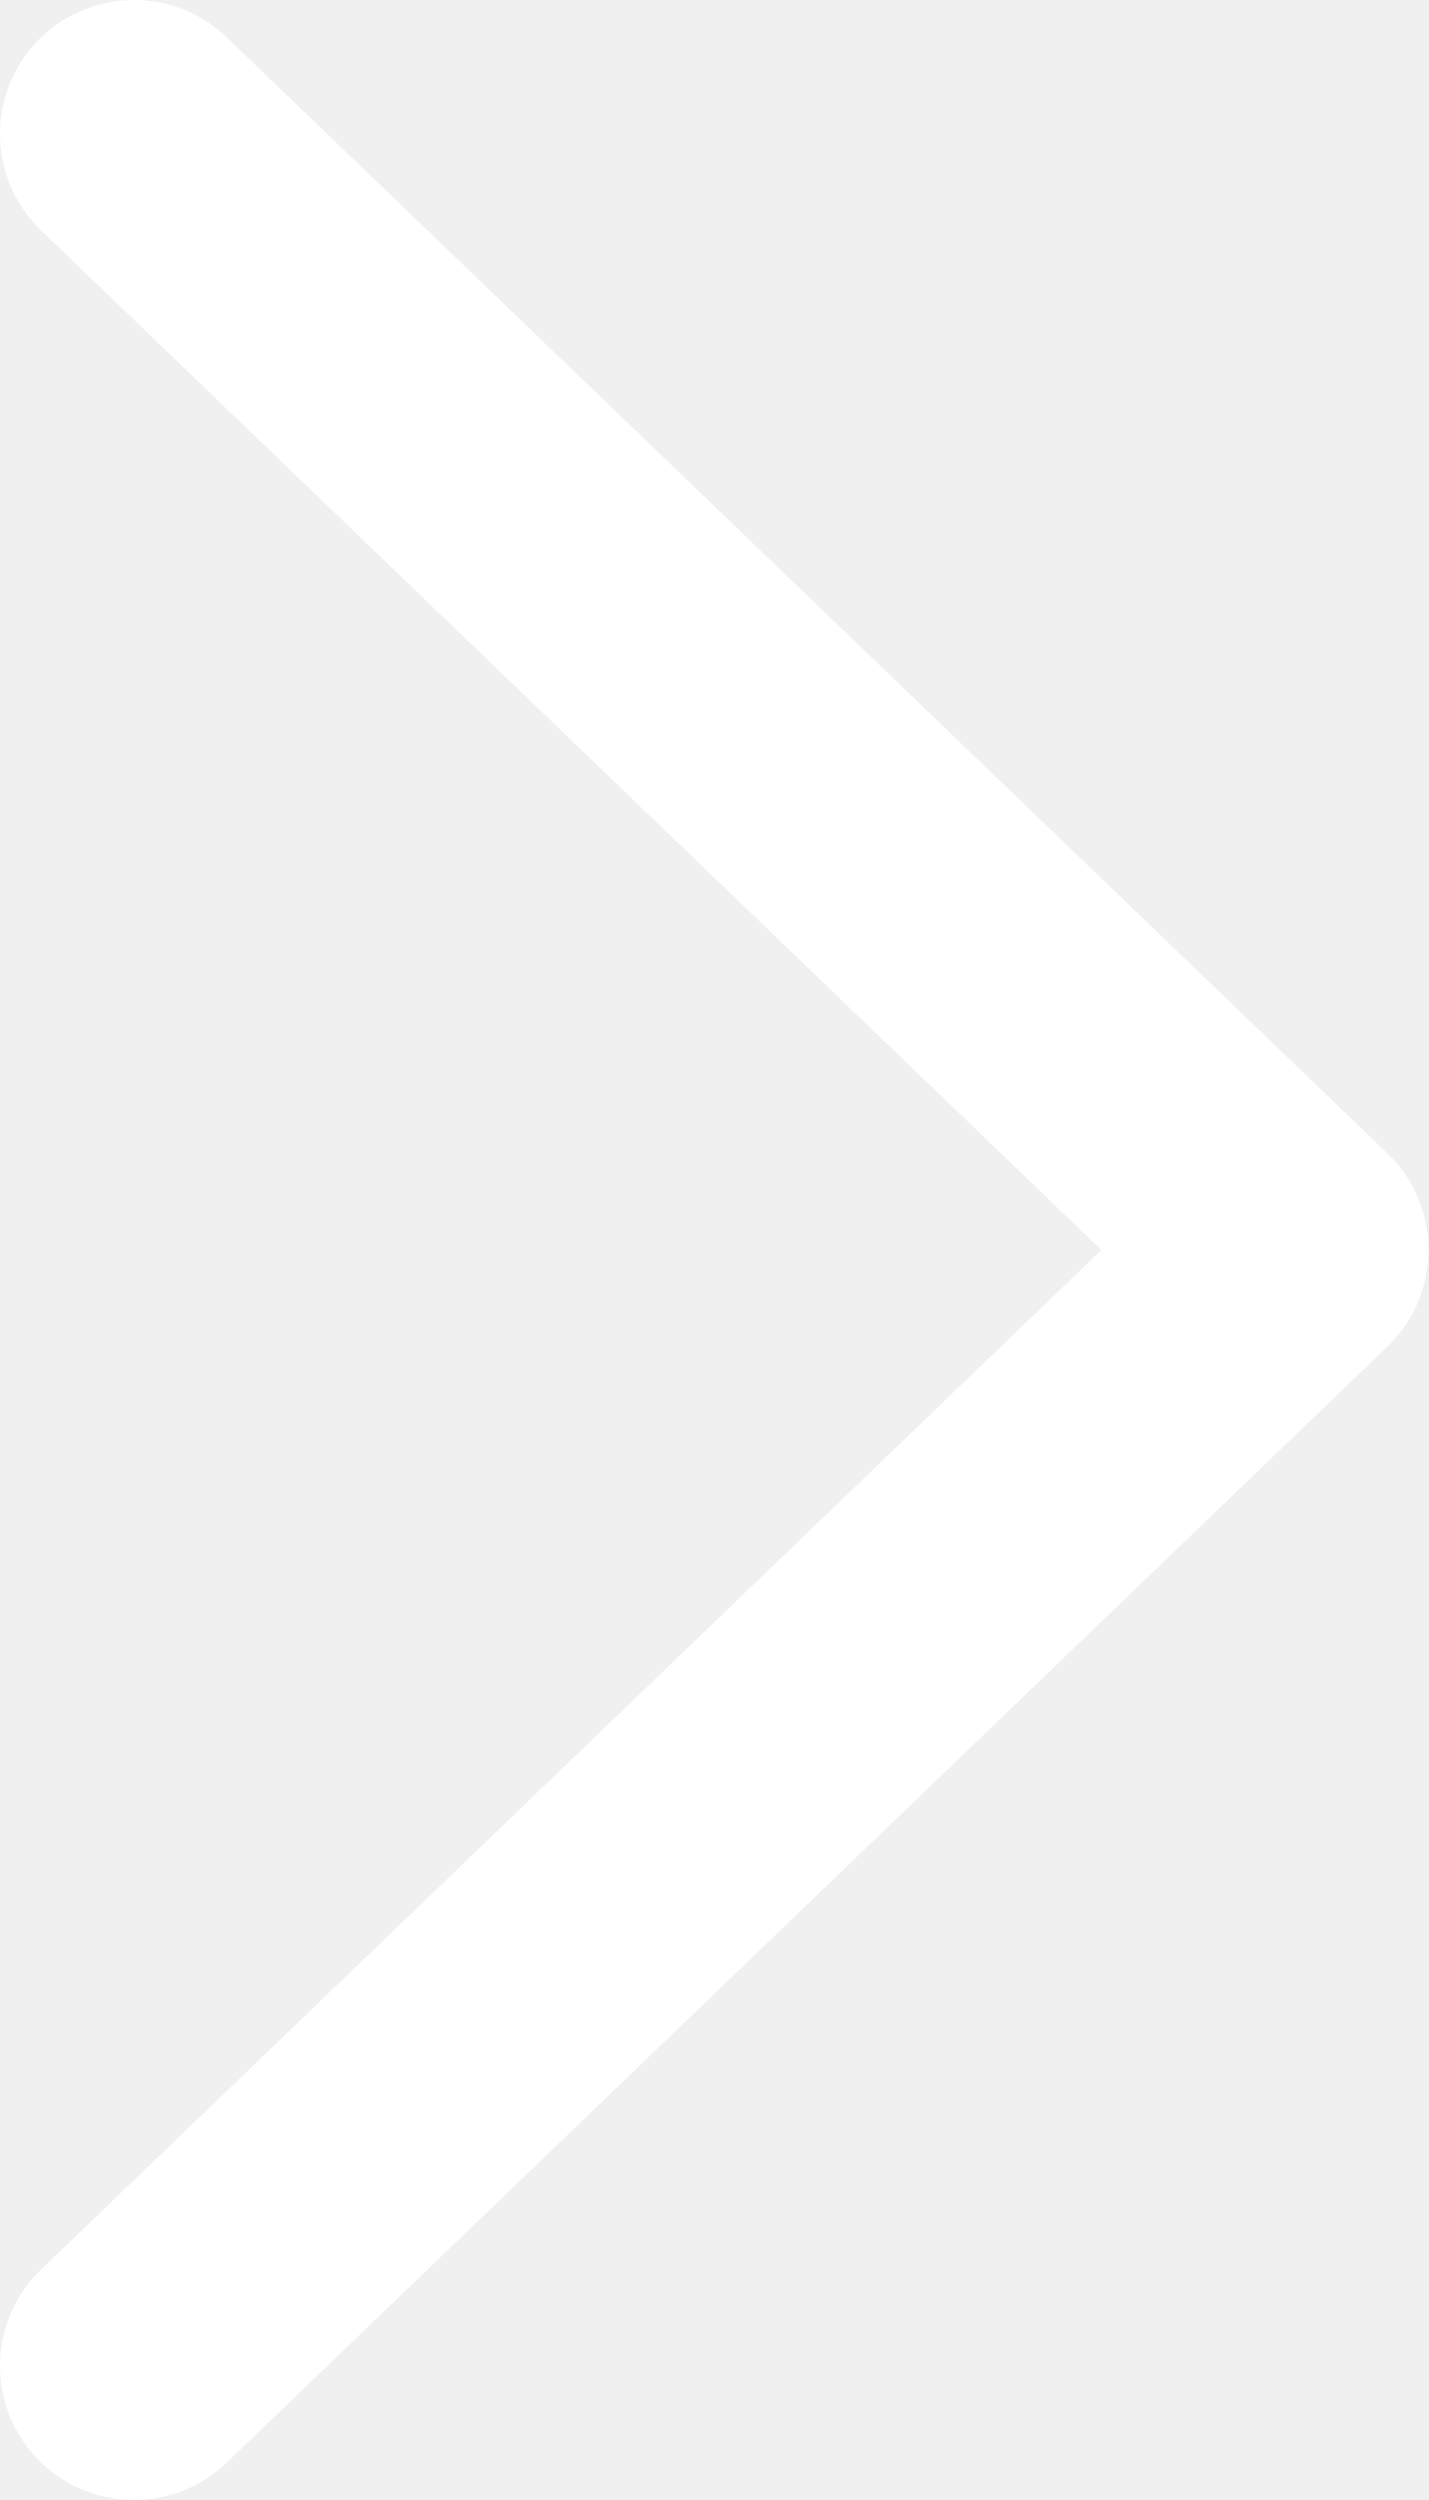
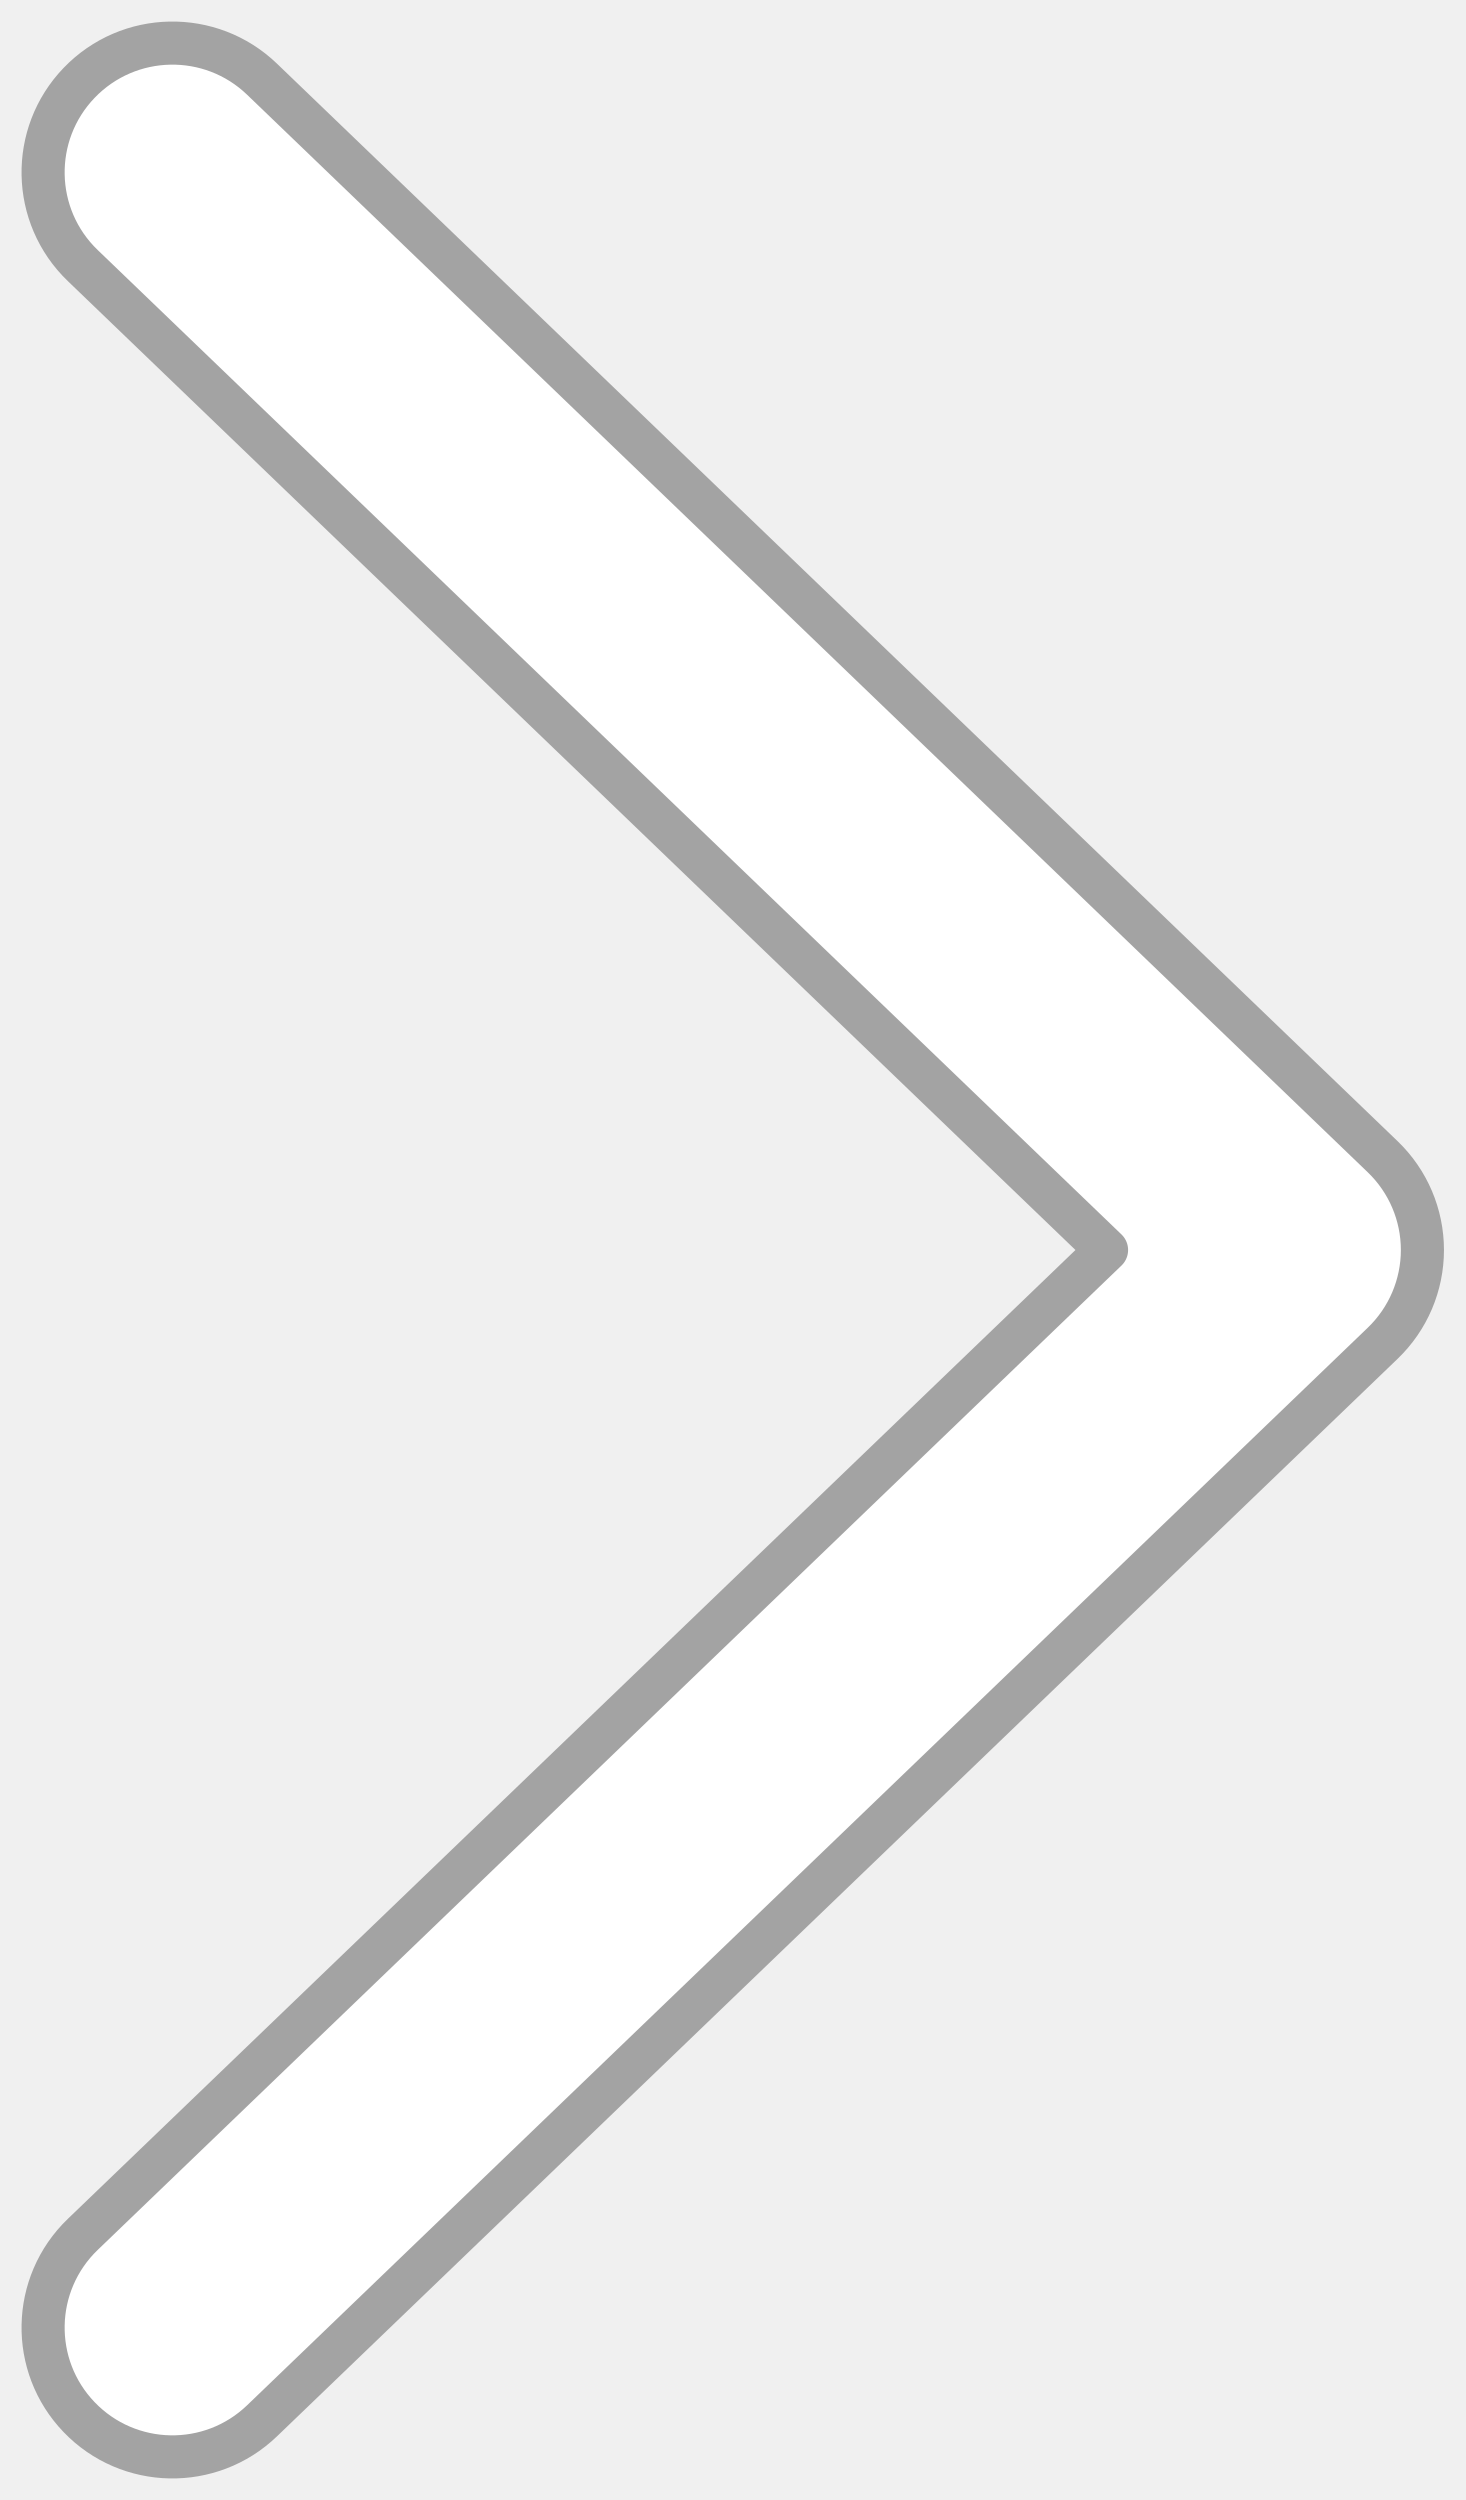
- <svg xmlns="http://www.w3.org/2000/svg" width="32" height="56" viewBox="0 0 32 56" fill="none">
-   <path d="M3 3L29 28L3 53" stroke="white" stroke-width="6" stroke-linecap="round" stroke-linejoin="round" />
+ <svg xmlns="http://www.w3.org/2000/svg" width="34" height="58" viewBox="0 0 34 58" fill="none">
+   <path fill-rule="evenodd" clip-rule="evenodd" d="M1.837 1.921C2.986 0.726 4.885 0.689 6.079 1.837L32.079 26.837C32.668 27.403 33 28.184 33 29C33 29.816 32.668 30.597 32.079 31.163L6.079 56.163C4.885 57.311 2.986 57.274 1.837 56.079C0.689 54.885 0.726 52.986 1.921 51.837L25.672 29L1.921 6.162C0.726 5.014 0.689 3.115 1.837 1.921Z" fill="white" stroke="#A3A3A3" stroke-linecap="round" stroke-linejoin="round" />
</svg>
